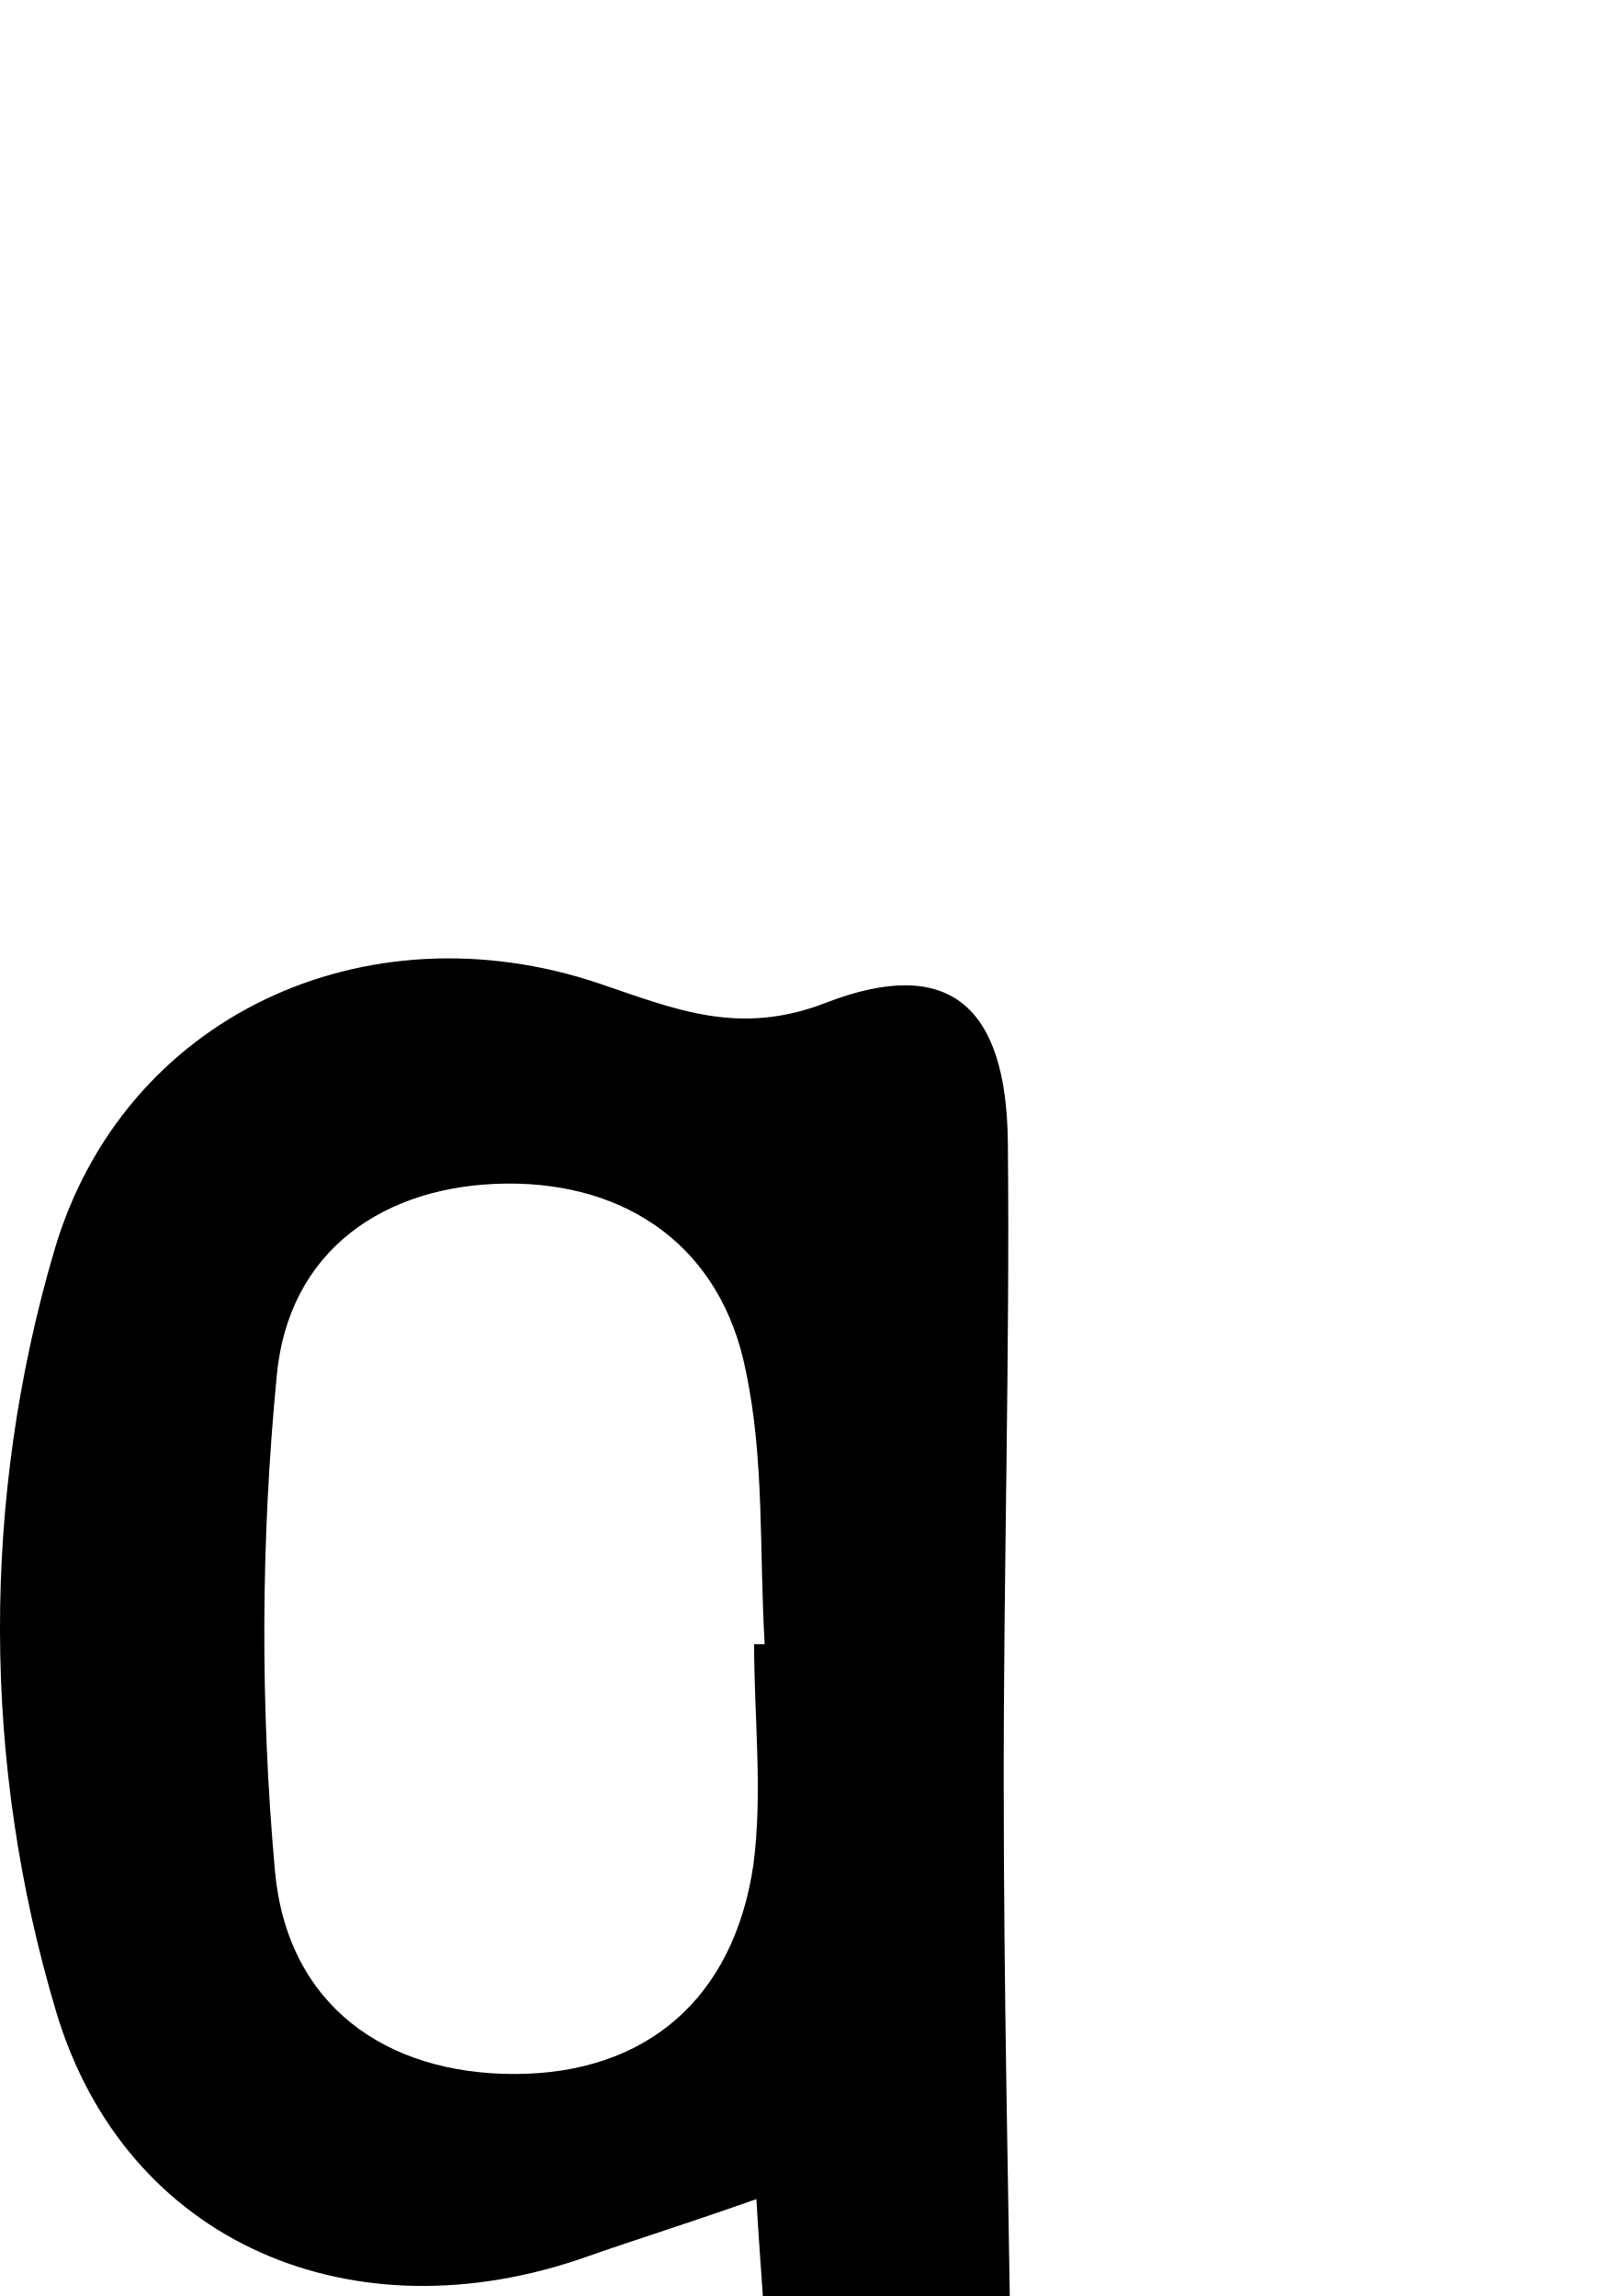
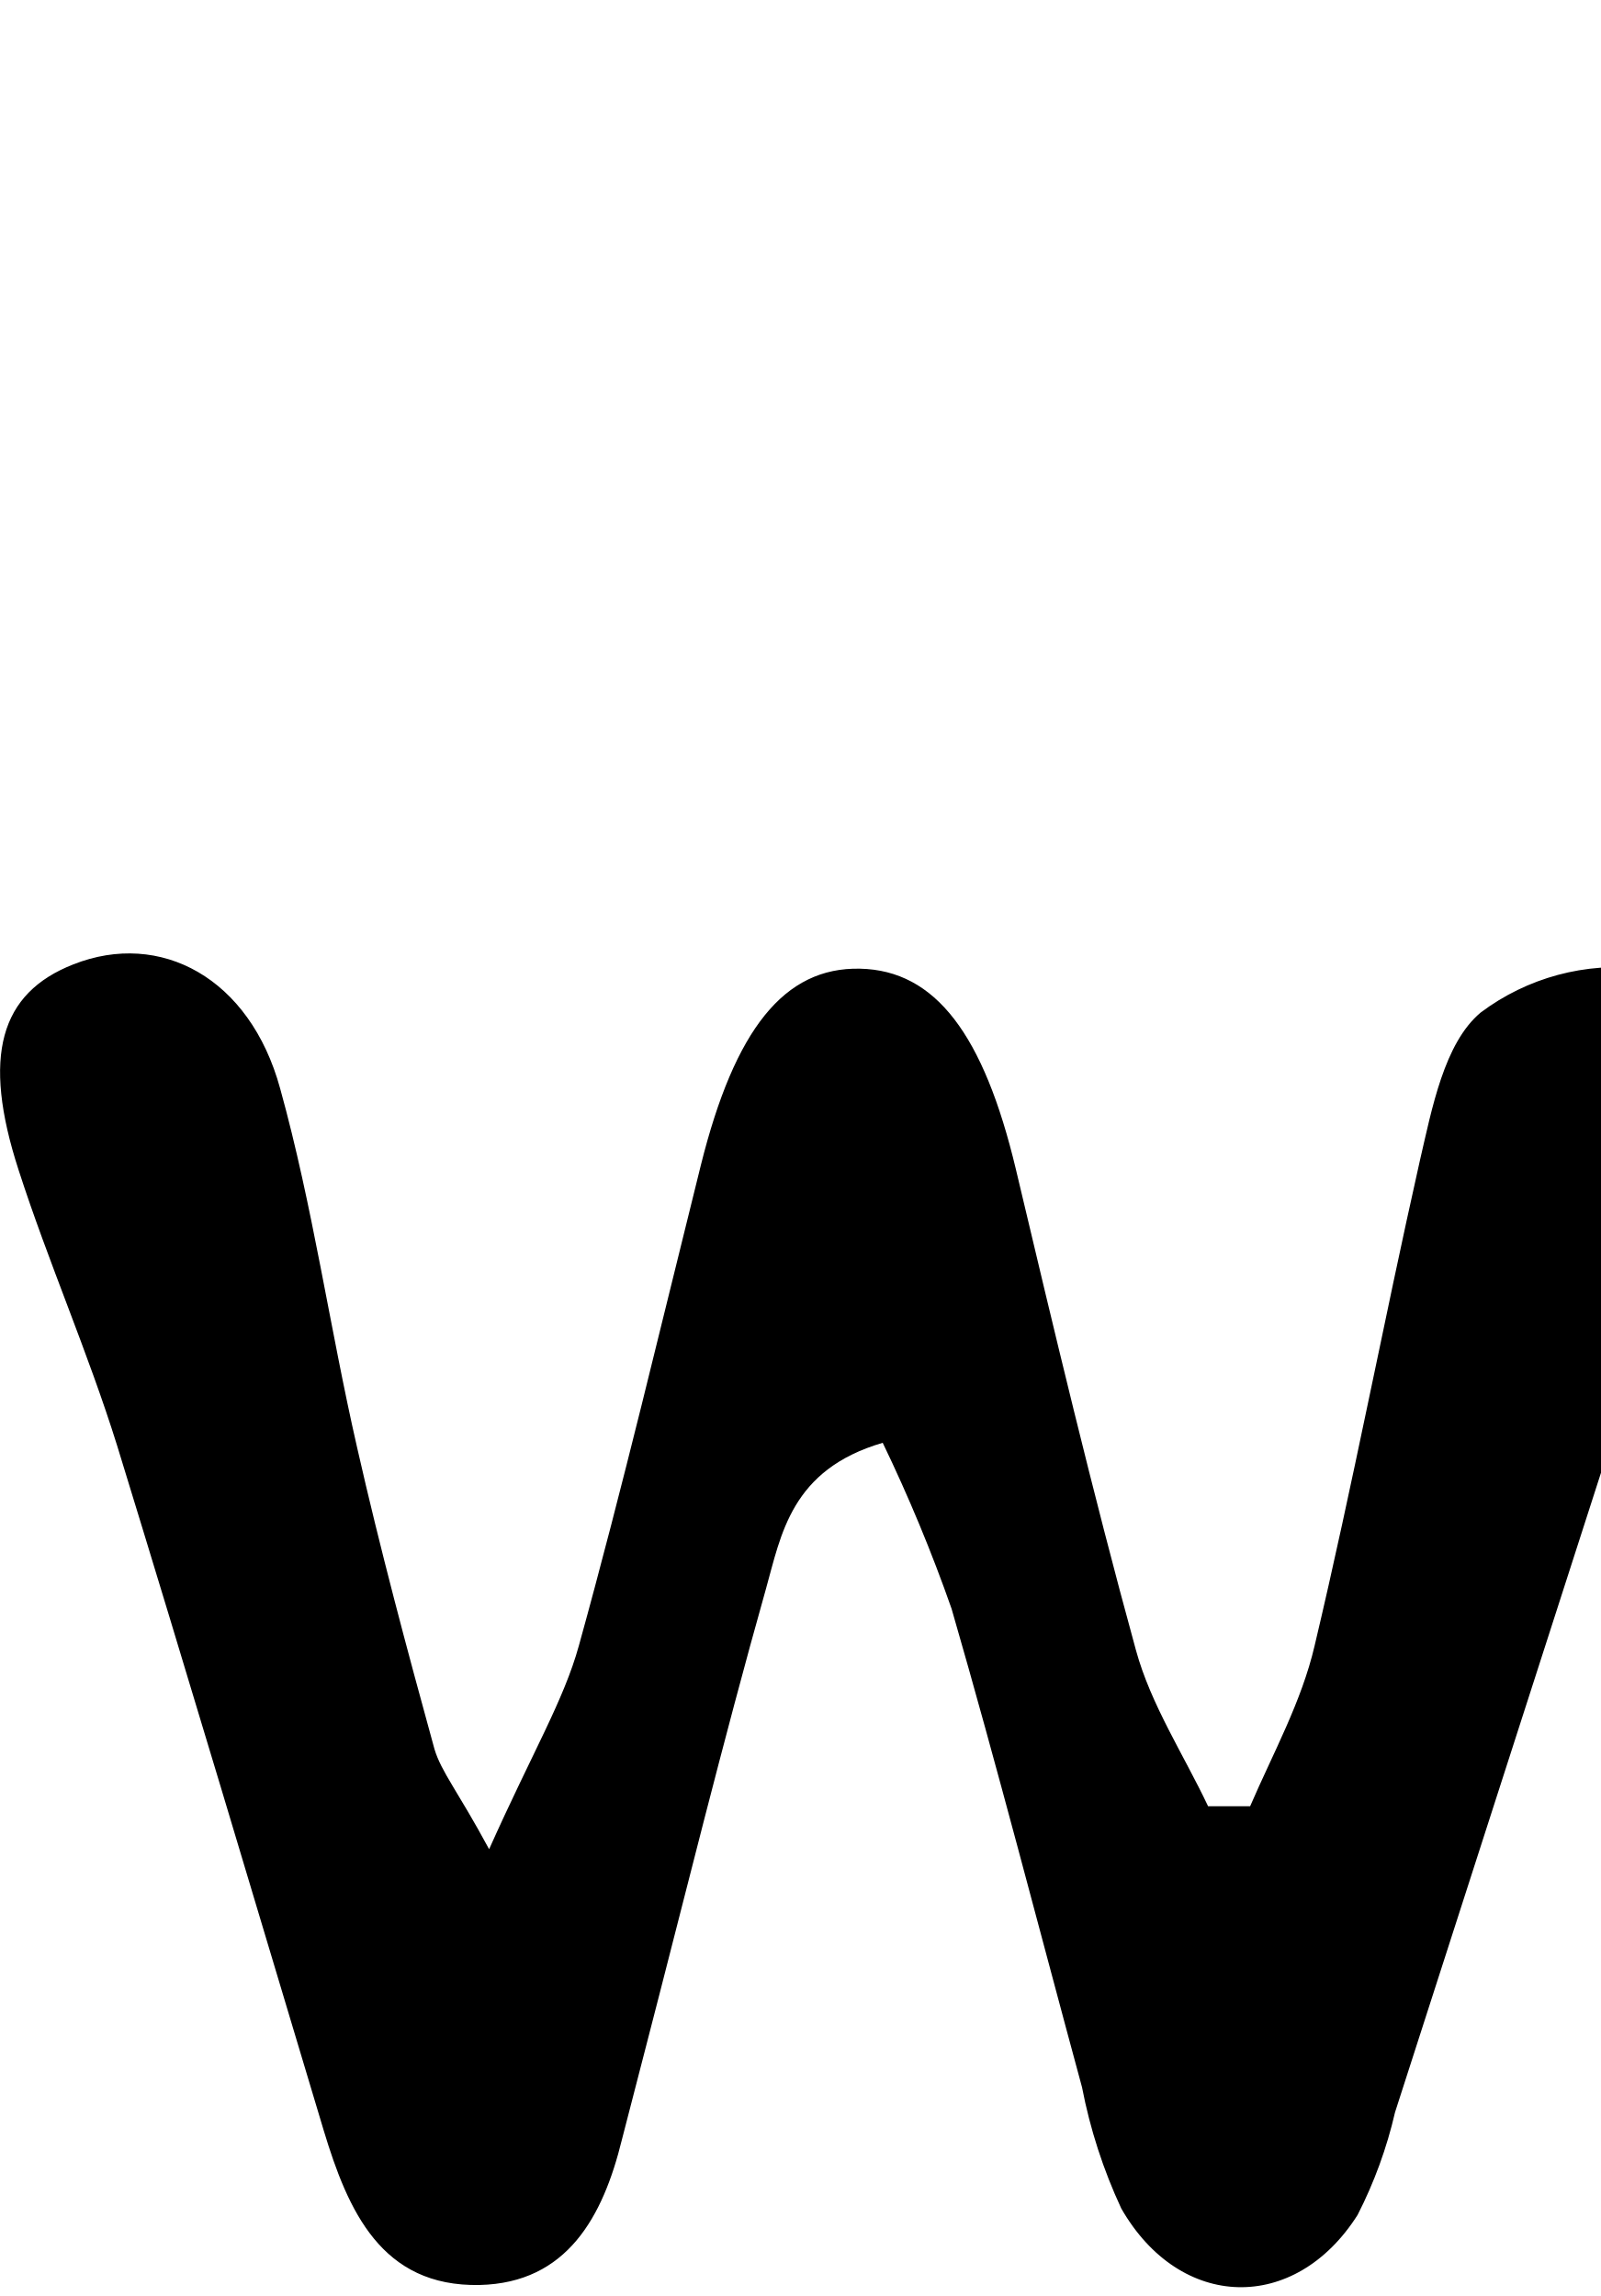
<svg xmlns="http://www.w3.org/2000/svg" id="Glyphs" width="69.71" height="100" viewBox="0 0 69.71 100">
-   <path d="M32.94,95.78C29.47,97,27.5,97.6,25.55,98.29,15.39,101.88,5.46,97.73,2.44,87.6a58.33,58.33,0,0,1-.08-33.12c3-10.23,13.54-15.07,23.72-11.65,3.28,1.11,6.08,2.32,9.87.85,5.35-2.07,7.88.09,7.94,6.08.09,9.32-.19,18.65-.18,28,0,8.78.2,17.56.33,26.35,0,1.86.3,3.74.16,5.58-.31,4-2.46,6.27-5.78,6.28s-5.47-2.26-5.59-6.38c-.07-2.11.44-4.24.49-6.36S33.13,99.18,32.94,95.78Zm-.1-24.17.46,0c-.24-4,0-8.06-.83-11.94-1.07-5.34-5.14-8.17-10.42-8.12s-9.5,2.88-10,8.39a116.21,116.21,0,0,0-.08,21.51c.52,5.88,4.82,8.9,10.48,8.88s9.5-3.25,10.36-9.12C33.22,78.06,32.84,74.81,32.84,71.61Z" />
+   <path d="M21.3,80.54c1.91-4.27,3.25-6.48,3.91-8.87,1.92-6.93,3.57-13.94,5.31-20.92,1.48-5.94,3.64-8.63,6.93-8.56s5.39,2.87,6.79,8.74c1.66,7,3.32,14,5.23,20.95.65,2.37,2.07,4.53,3.14,6.79l1.83,0c1-2.32,2.24-4.55,2.81-7,1.66-7,3-14.09,4.58-21.11.53-2.28,1.06-5.13,2.65-6.46a9.88,9.88,0,0,1,7.09-1.91c3.17.48,3.61,3.57,3.14,6.4a34.45,34.45,0,0,1-1.45,4.56L60.75,92a19.35,19.35,0,0,1-1.63,4.47c-2.73,4.3-7.73,4.18-10.29-.28a22.66,22.66,0,0,1-1.71-5.28c-1.9-7-3.68-13.93-5.68-20.84a69.7,69.7,0,0,0-3-7.23c-4,1.17-4.42,4-5.09,6.38-1.88,6.67-3.53,13.4-5.27,20.11-.33,1.29-.67,2.58-1,3.87-.82,3.34-2.38,6.23-6.19,6.32-4.29.09-5.74-3.25-6.79-6.72-3-10-5.95-19.92-9-29.84-1.27-4.07-3-8-4.29-12C-.8,46,0,43.25,3.2,42c3.78-1.49,7.68.58,9,5.41,1.42,5.12,2.16,10.43,3.35,15.63,1,4.41,2.17,8.78,3.37,13.14C19.22,77.18,19.93,78,21.3,80.54Z" />
</svg>
